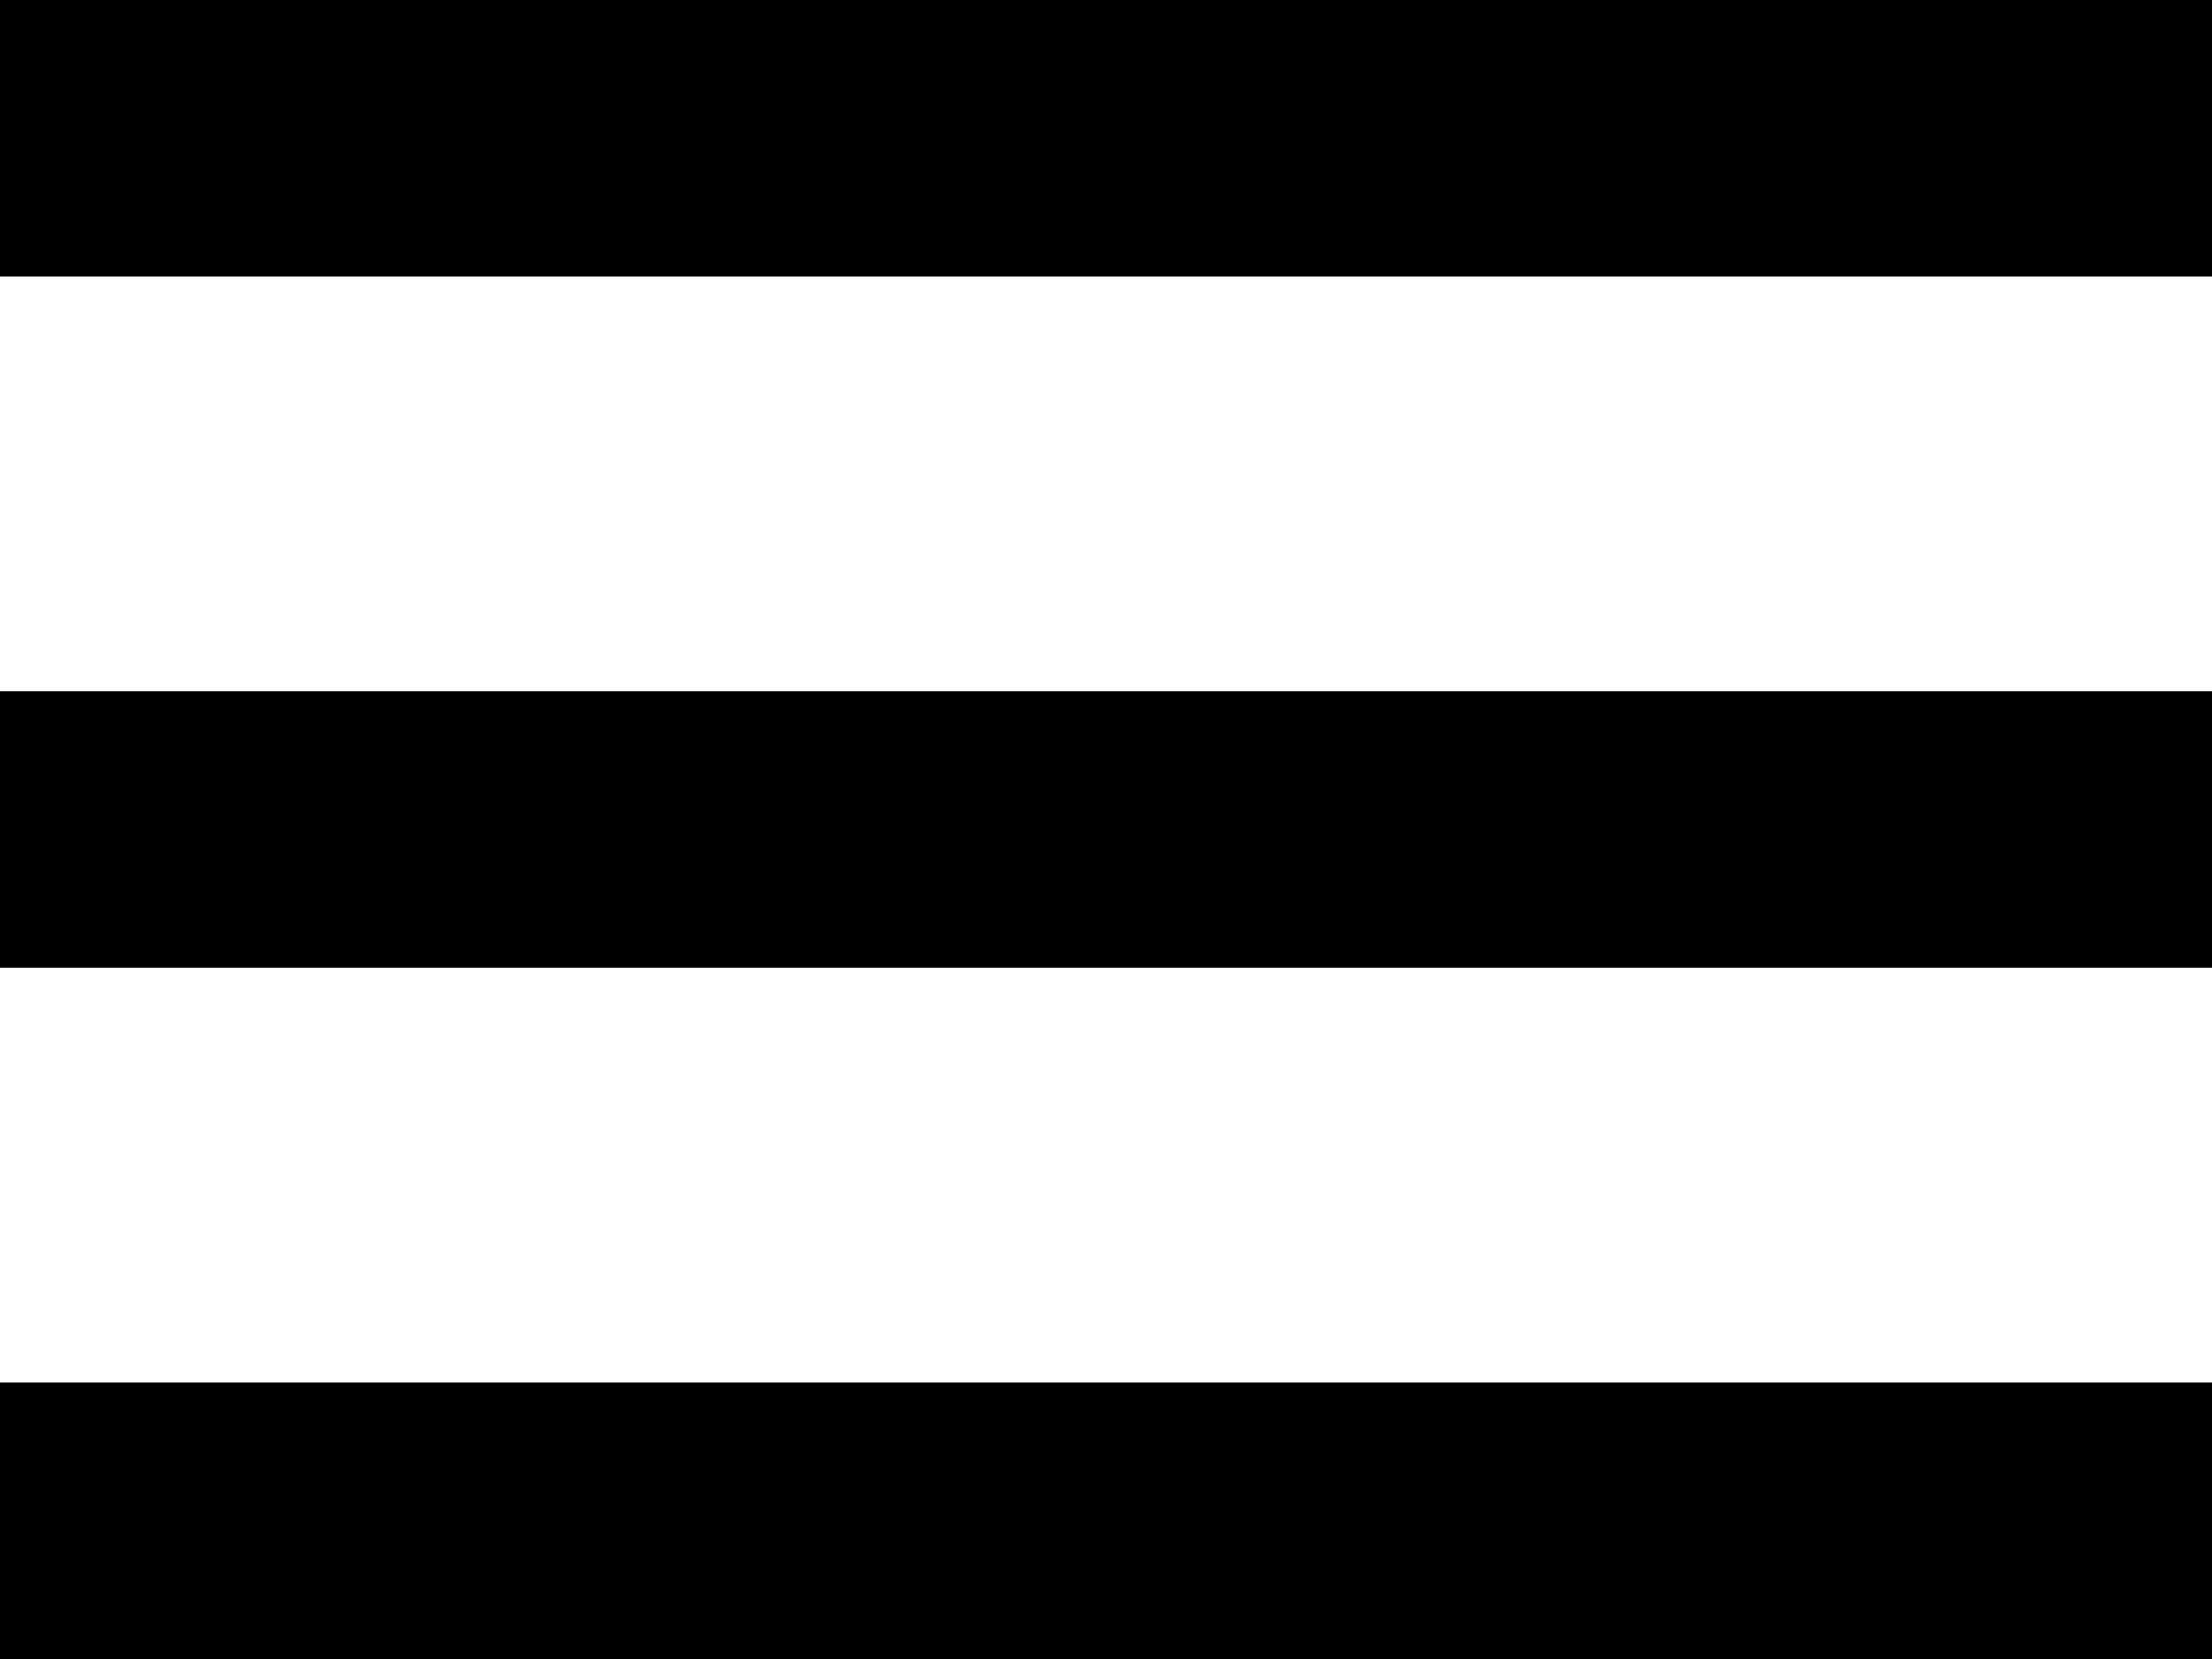
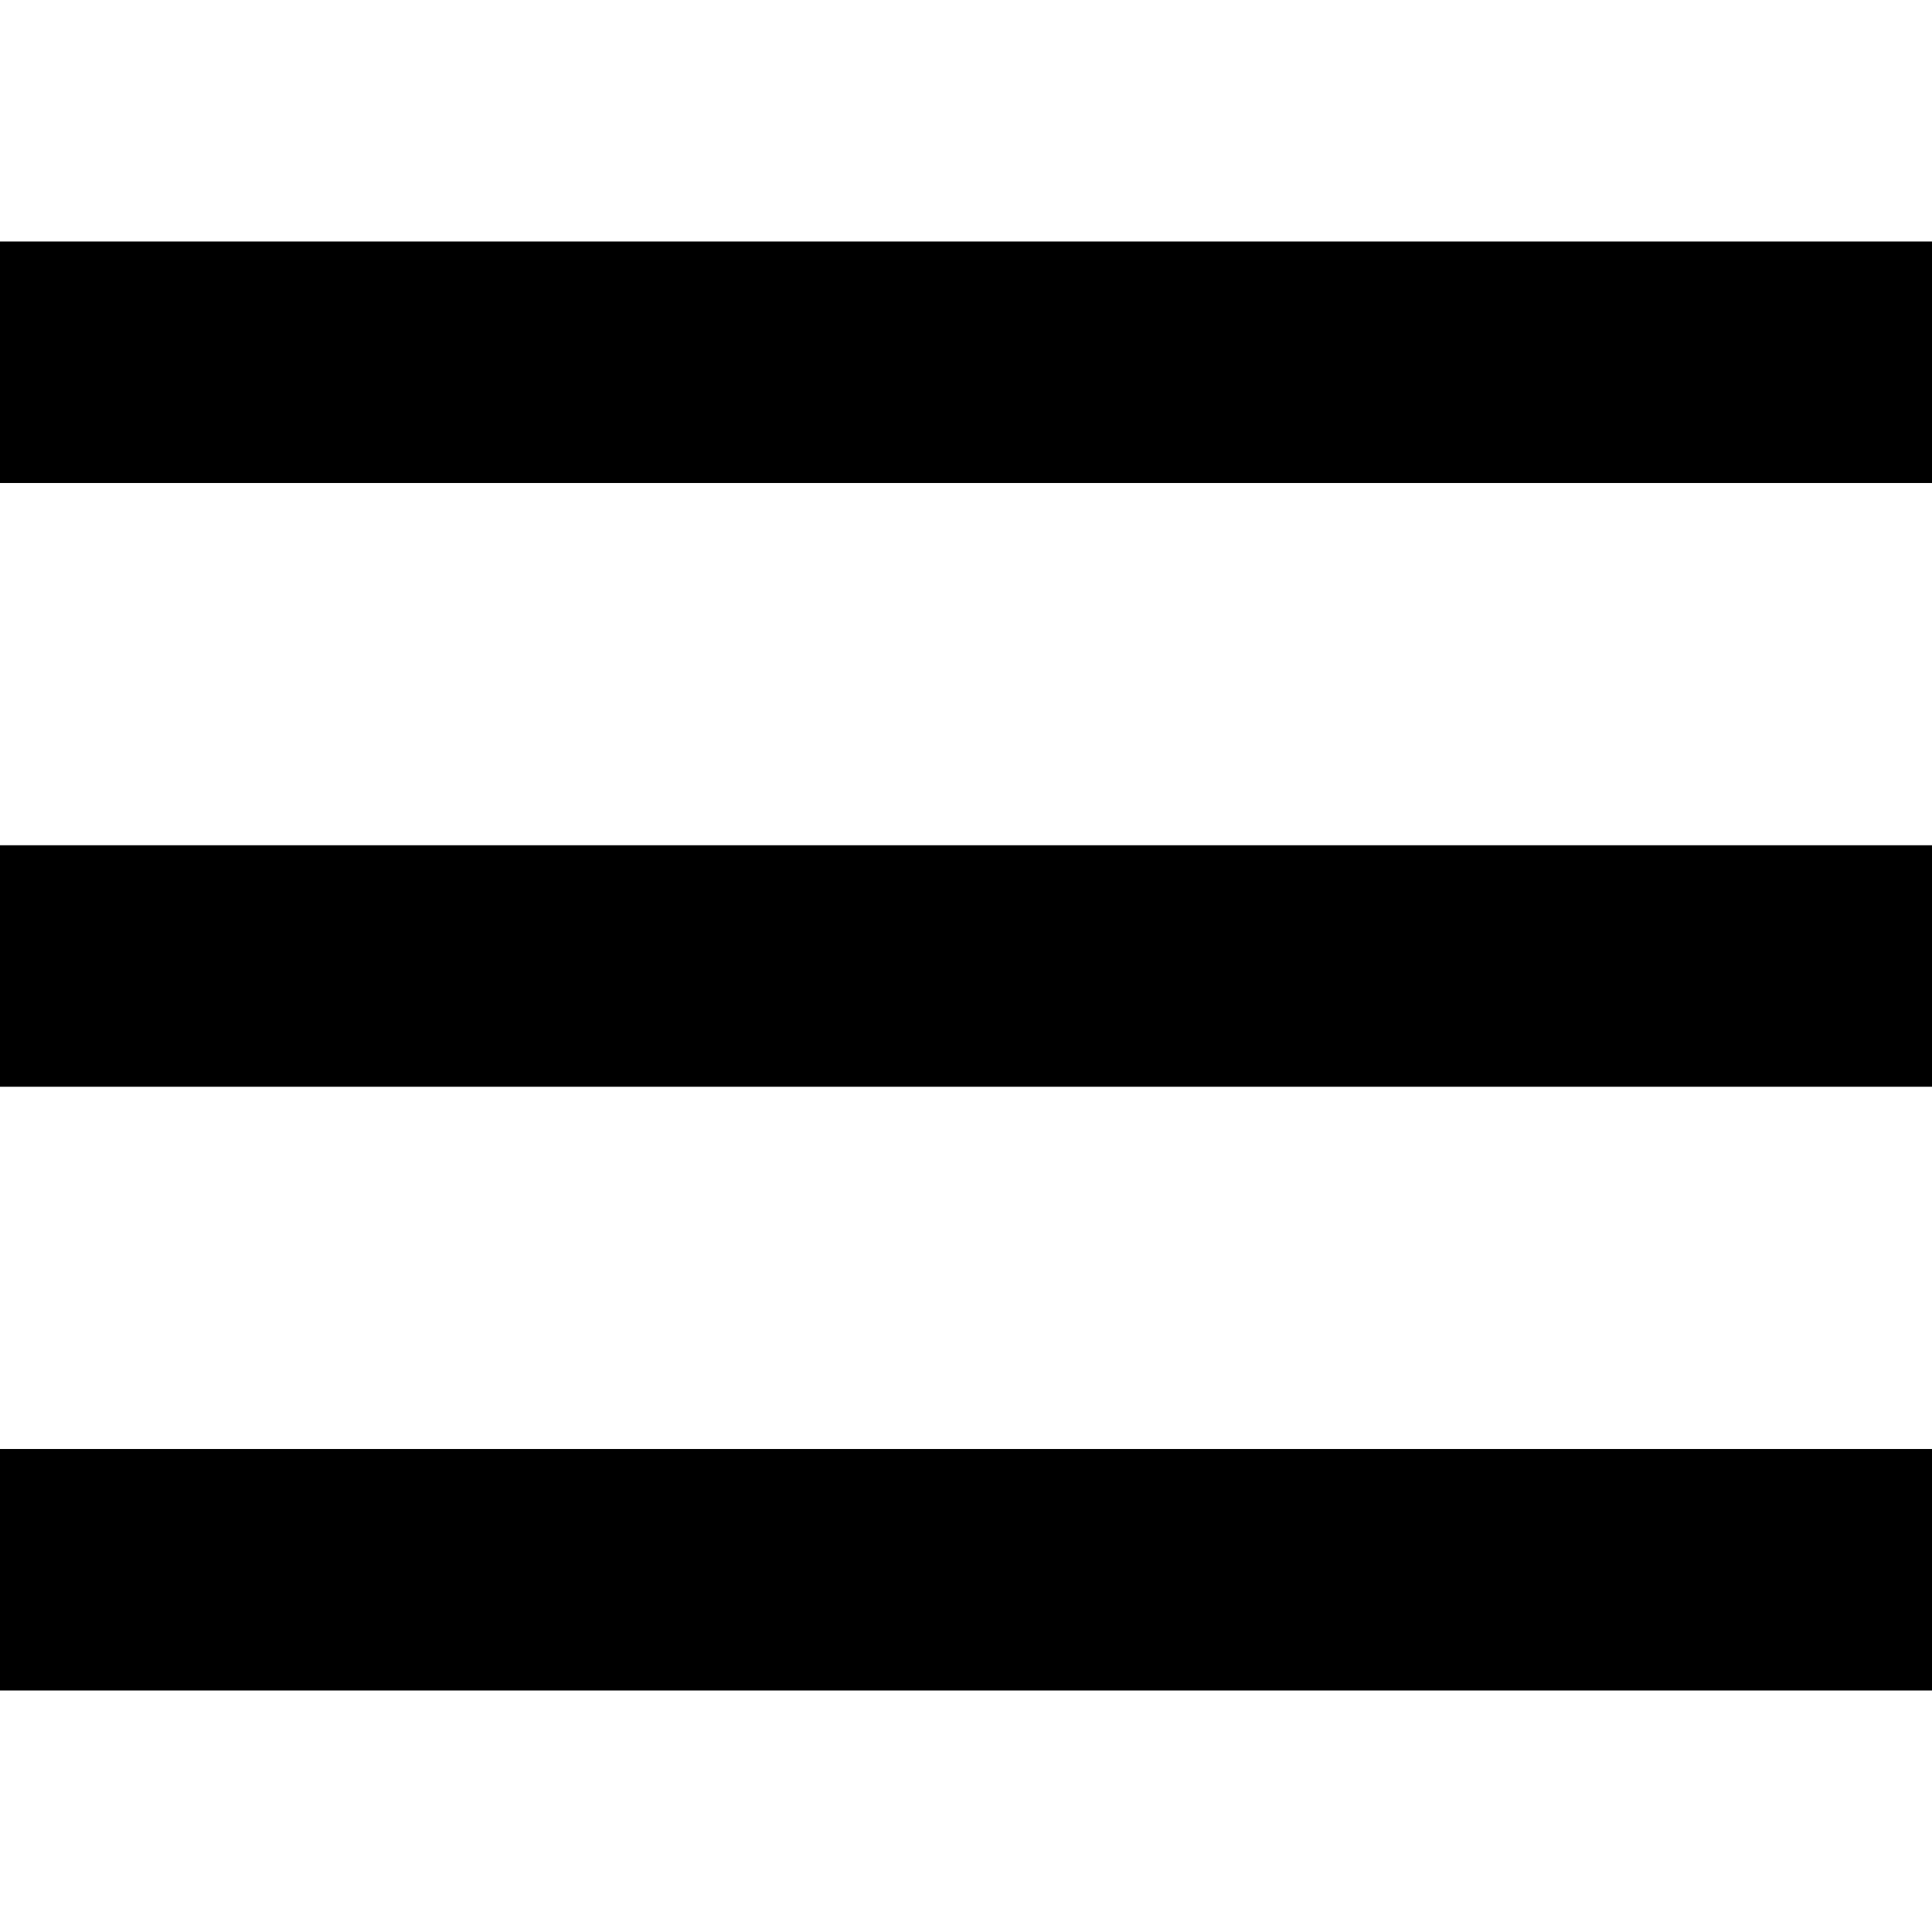
- <svg xmlns="http://www.w3.org/2000/svg" version="1.1" viewBox="0 0 32 24" height="24px" width="32px">
-   <path d="M 0,0 0,4 32,4 32,0 0,0 Z m 0,10 0,4 32,0 0,-4 -32,0 z m 0,10 0,4 32,0 0,-4 -32,0 z" style="fill-rule:evenodd;" />
+ <svg xmlns="http://www.w3.org/2000/svg" id="svg2" width="24" height="24" viewBox="0 0 24 24" version="1.1">
+   <defs id="defs8" />
+   <path id="path4" style="fill-rule:evenodd" d="M 0,3 0,6 24,6 24,3 0,3 Z m 0,7.5 0,3 24,0 0,-3 -24,0 z m 0,7.5 0,3 24,0 0,-3 -24,0 z" />
</svg>
